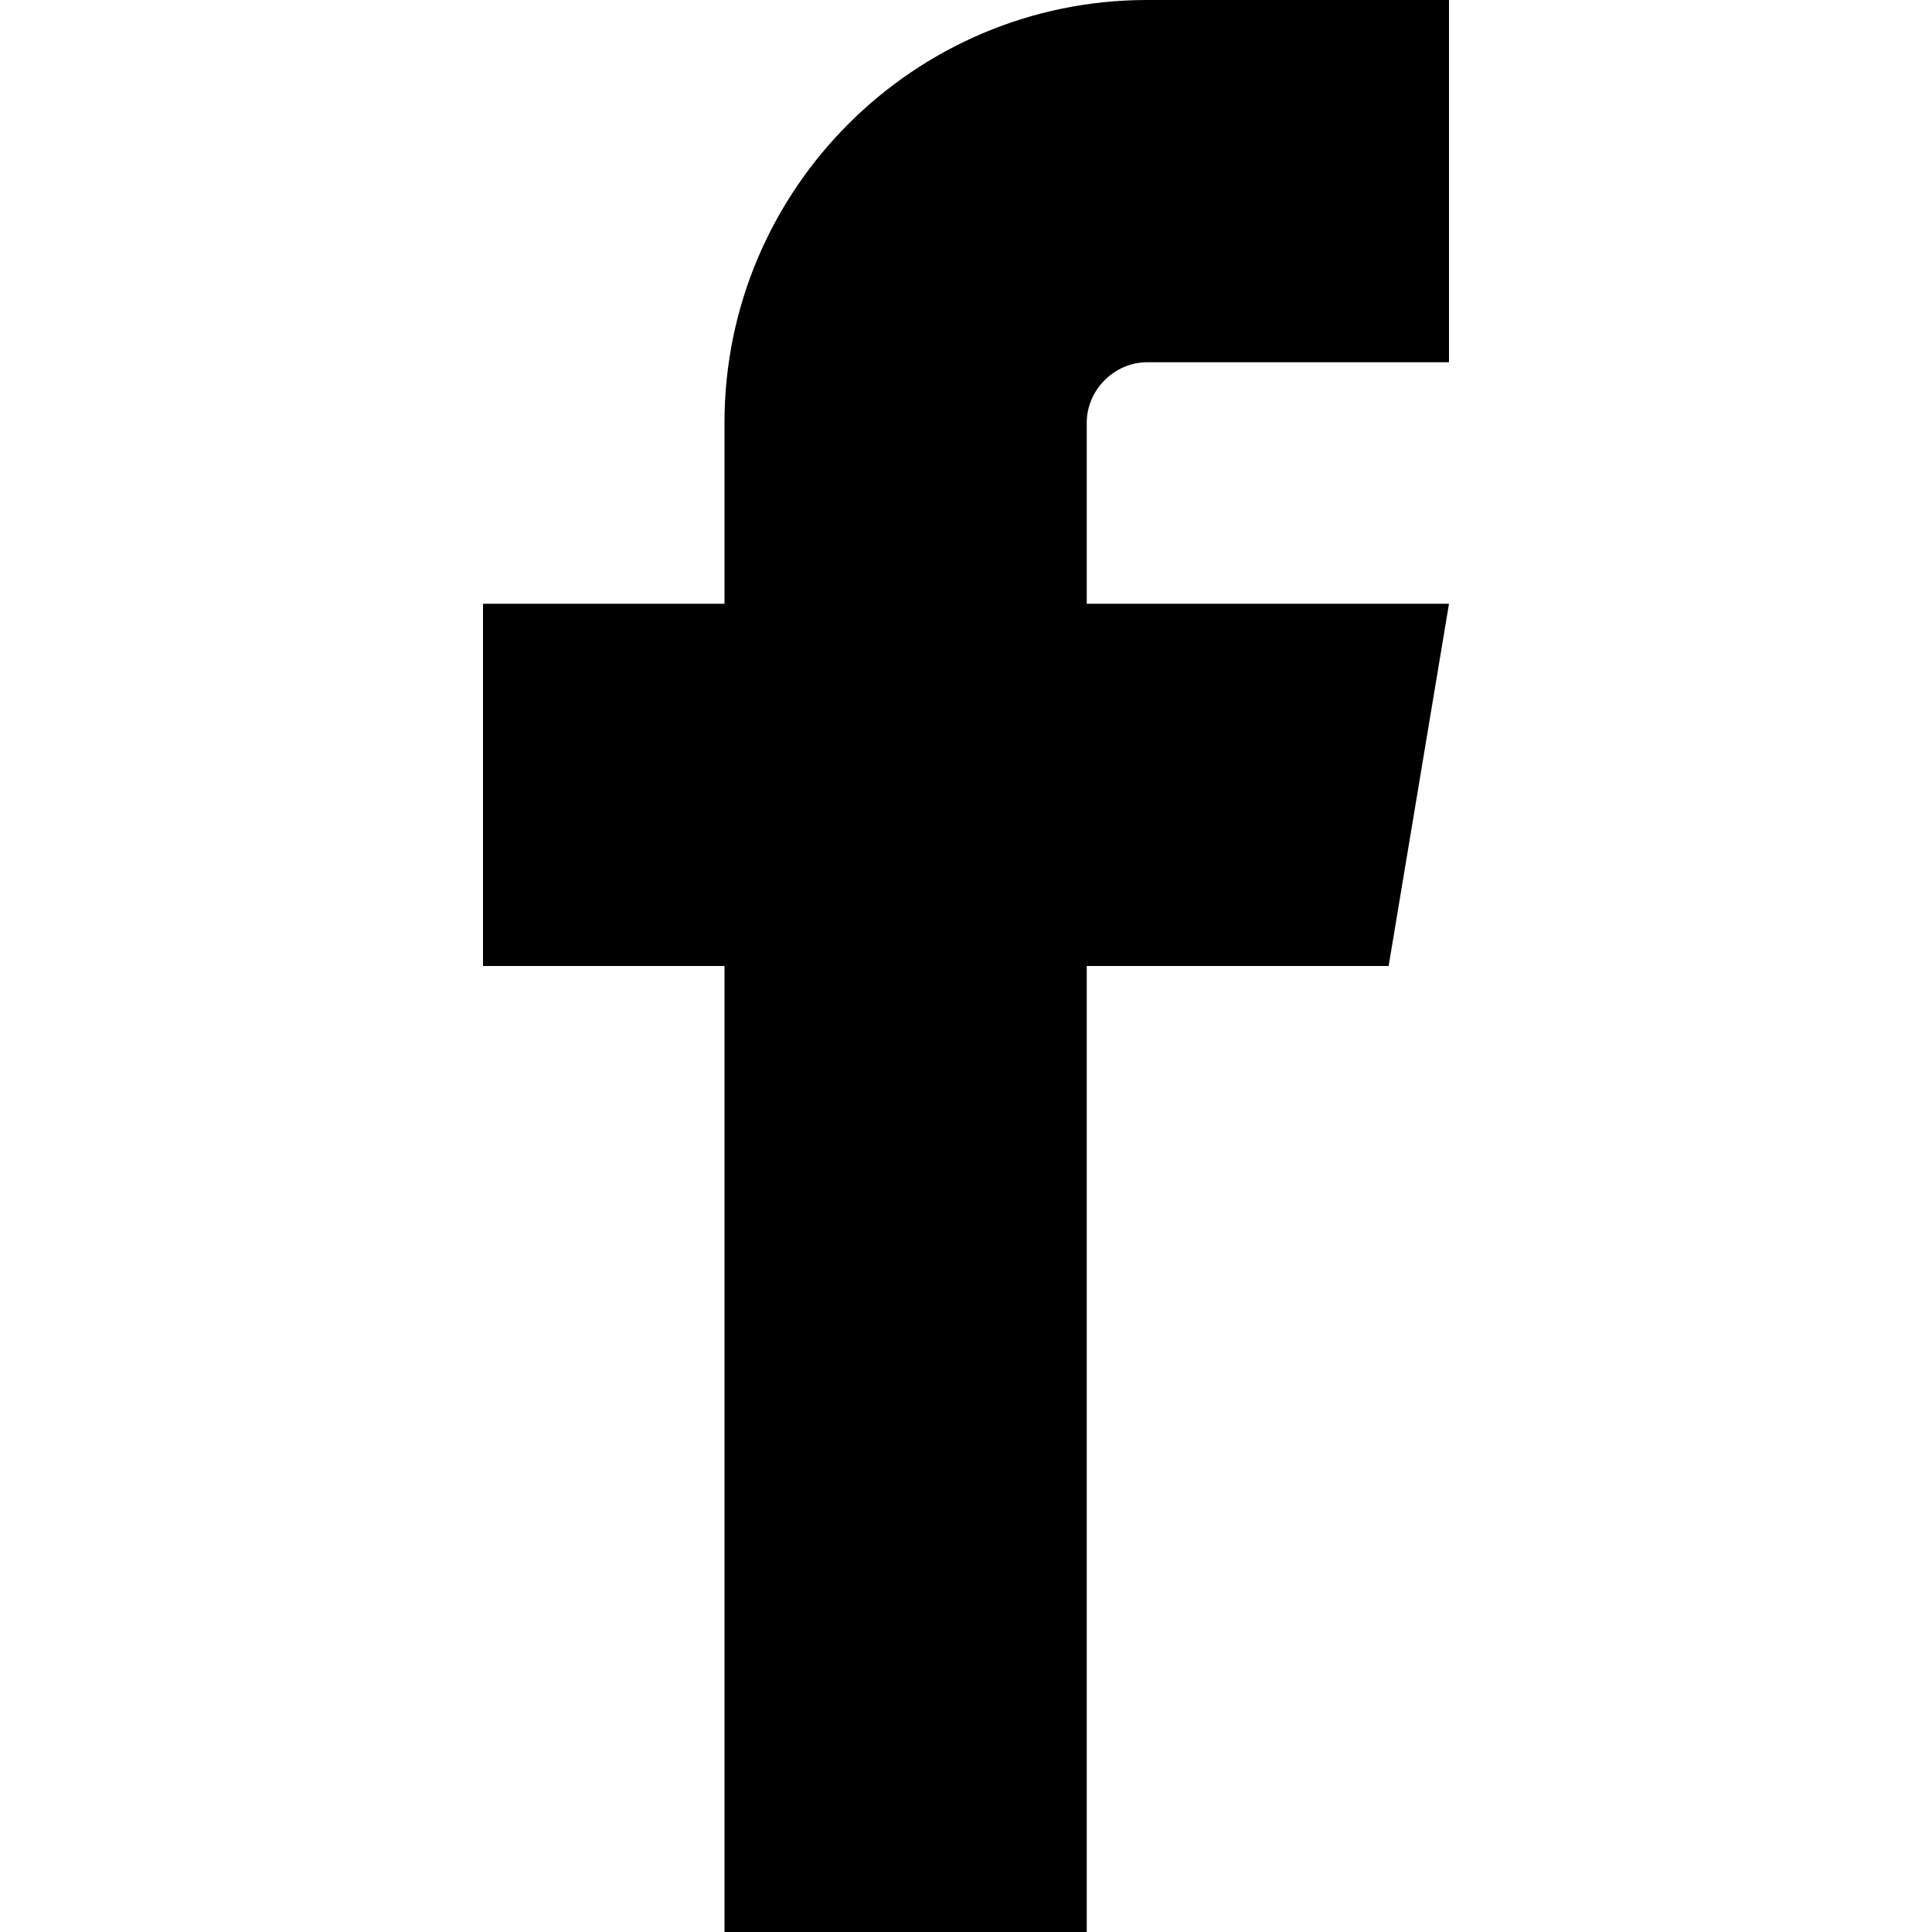
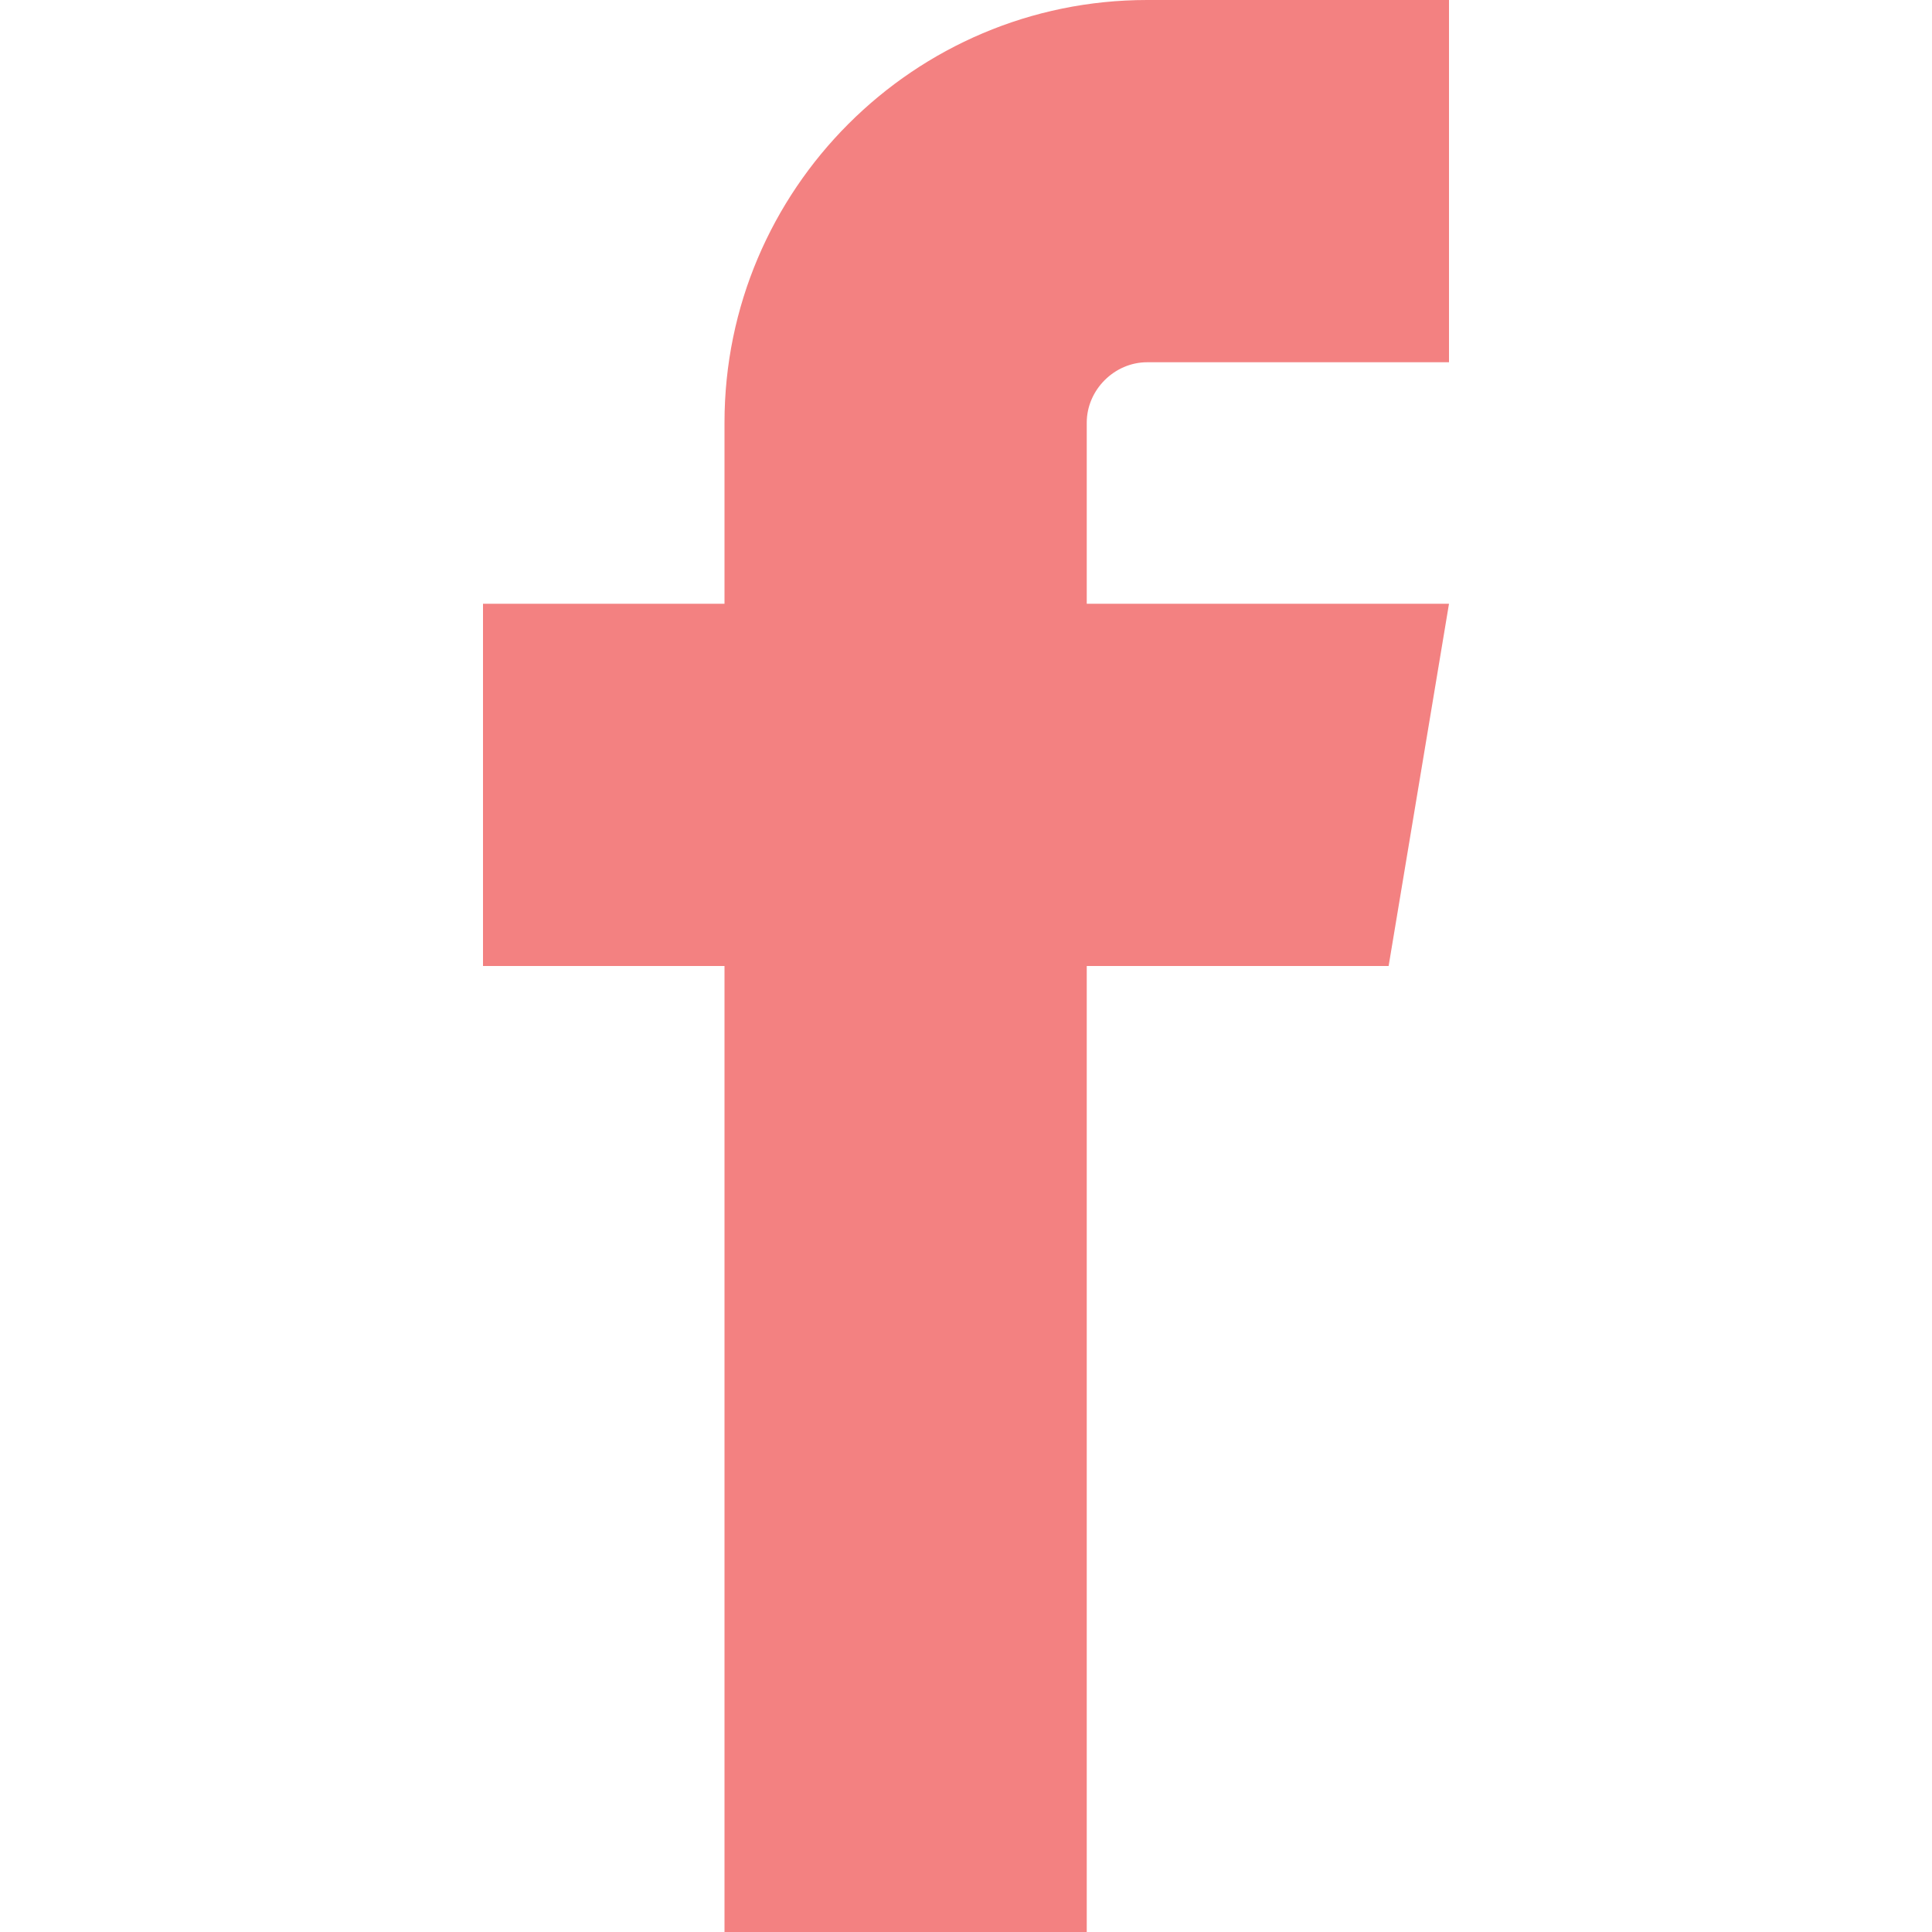
- <svg xmlns="http://www.w3.org/2000/svg" version="1.1" width="32" height="32" viewBox="0 0 32 32">
+ <svg xmlns="http://www.w3.org/2000/svg" version="1.1" width="32" height="32" viewBox="0 0 32 32" fill="#f38181">
  <path d="M19 6h5v-6h-5c-3.86 0-7 3.14-7 7v3h-4v6h4v16h6v-16h5l1-6h-6v-3c0-0.542 0.458-1 1-1z" />
</svg>
